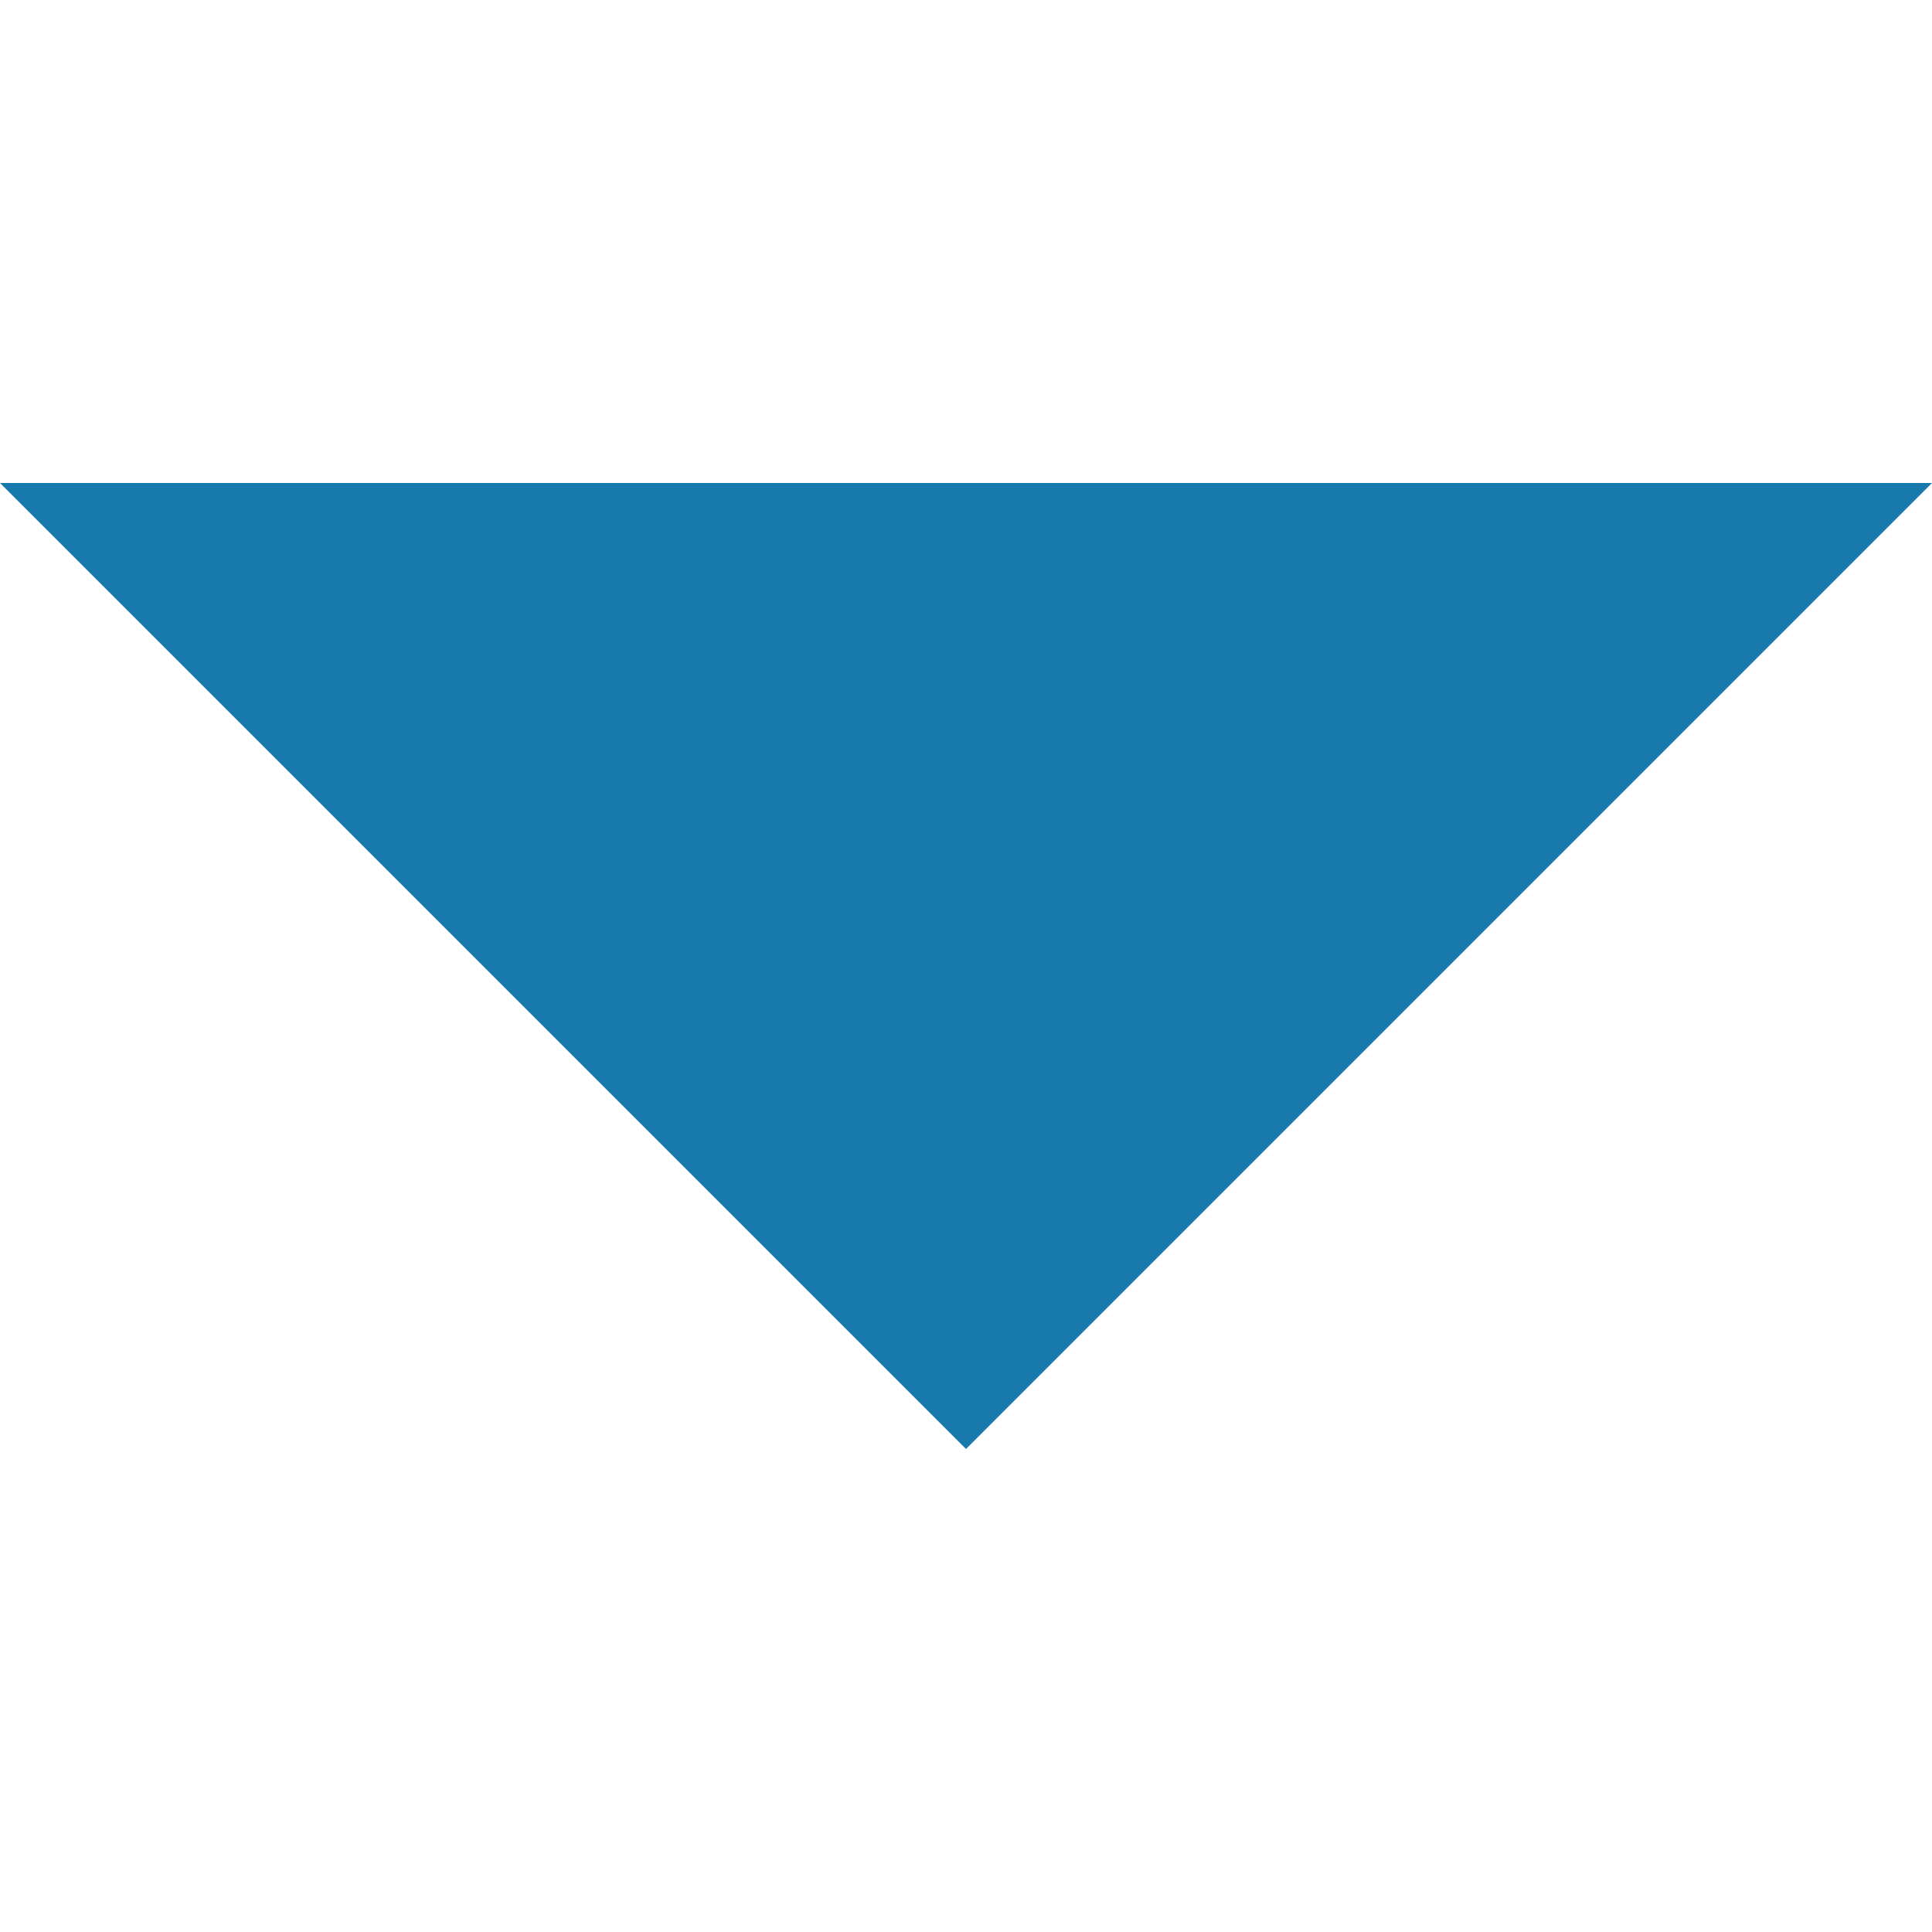
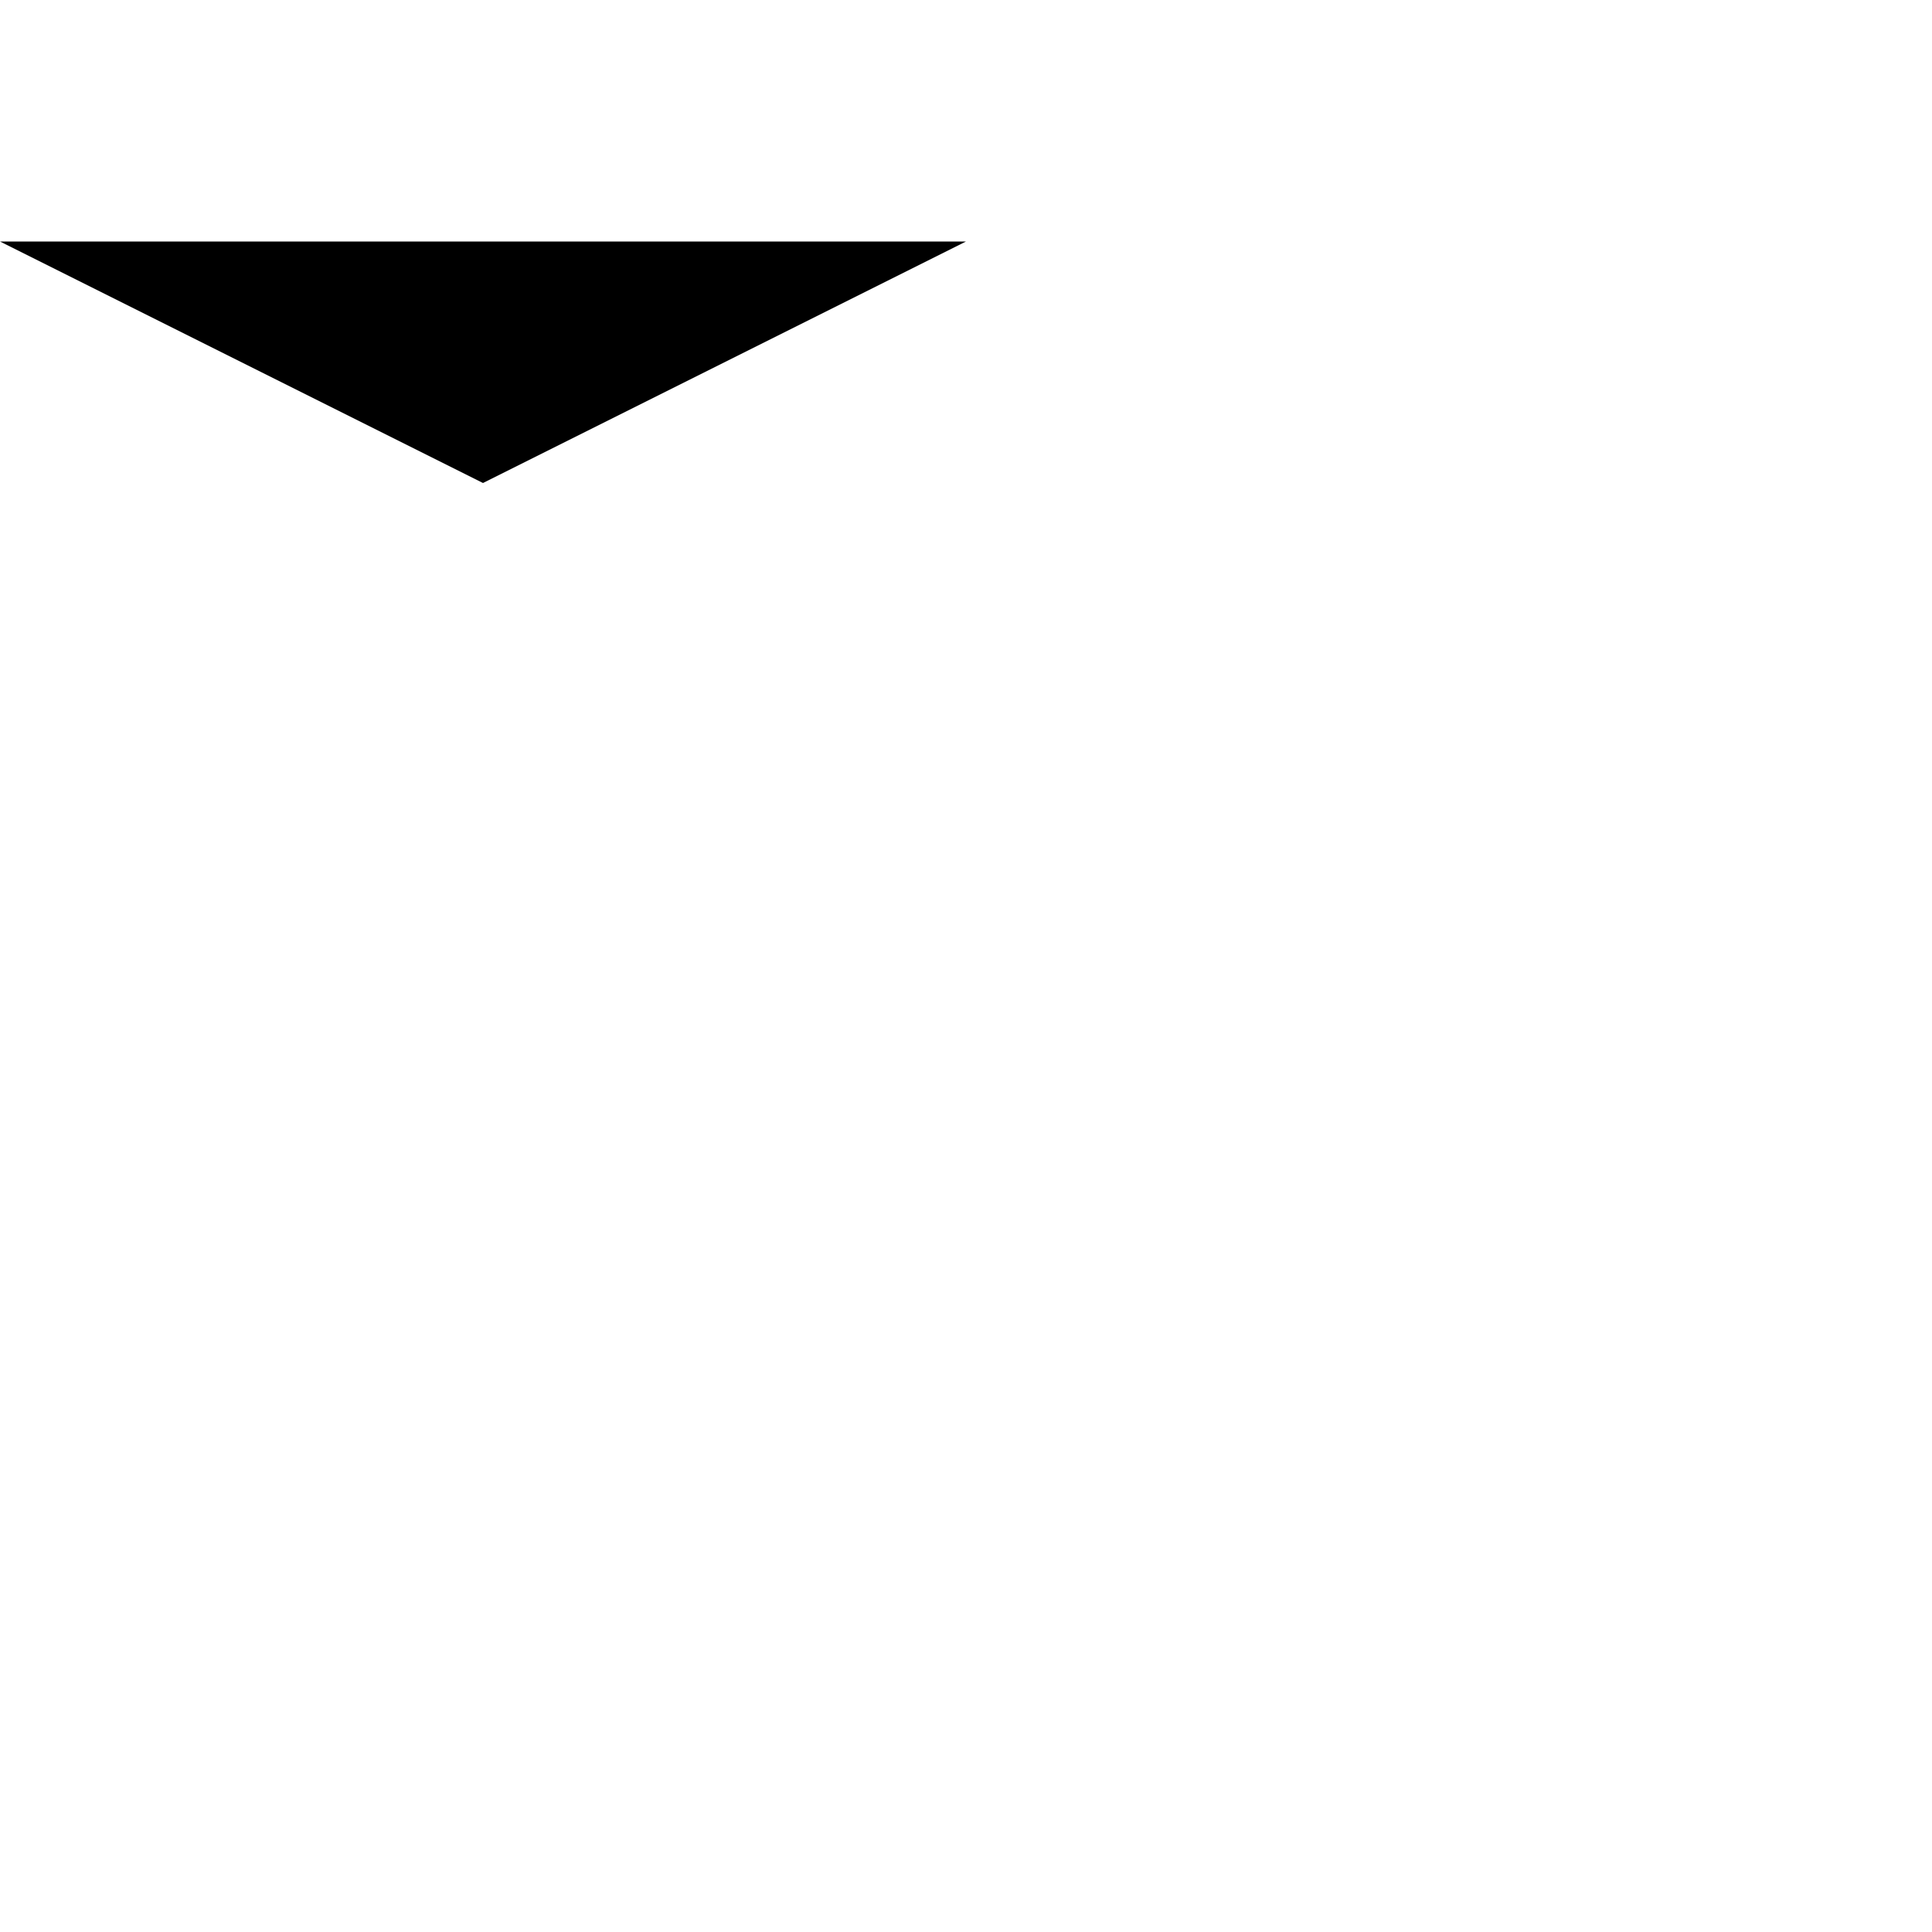
- <svg xmlns="http://www.w3.org/2000/svg" version="1.1" id="Capa_1" x="0px" y="0px" width="255px" height="255px" viewBox="0 0 255 255" fill="#1879AC" xml:space="preserve">
+ <svg xmlns="http://www.w3.org/2000/svg" version="1.1" id="Capa_1" x="0px" y="0px" width="30px" height="30px" viewBox="0 0 30 30" style="enable-background:new 0 0 30 30;" xml:space="preserve">
  <g>
    <g id="arrow-drop-down">
-       <polygon points="0,63.75 127.5,191.25 255,63.75   " />
+       <polygon points="0,3.75 7.5,7.5 15,3.75   " />
    </g>
  </g>
  <g>
</g>
  <g>
</g>
  <g>
</g>
  <g>
</g>
  <g>
</g>
  <g>
</g>
  <g>
</g>
  <g>
</g>
  <g>
</g>
  <g>
</g>
  <g>
</g>
  <g>
</g>
  <g>
</g>
  <g>
</g>
  <g>
</g>
</svg>
